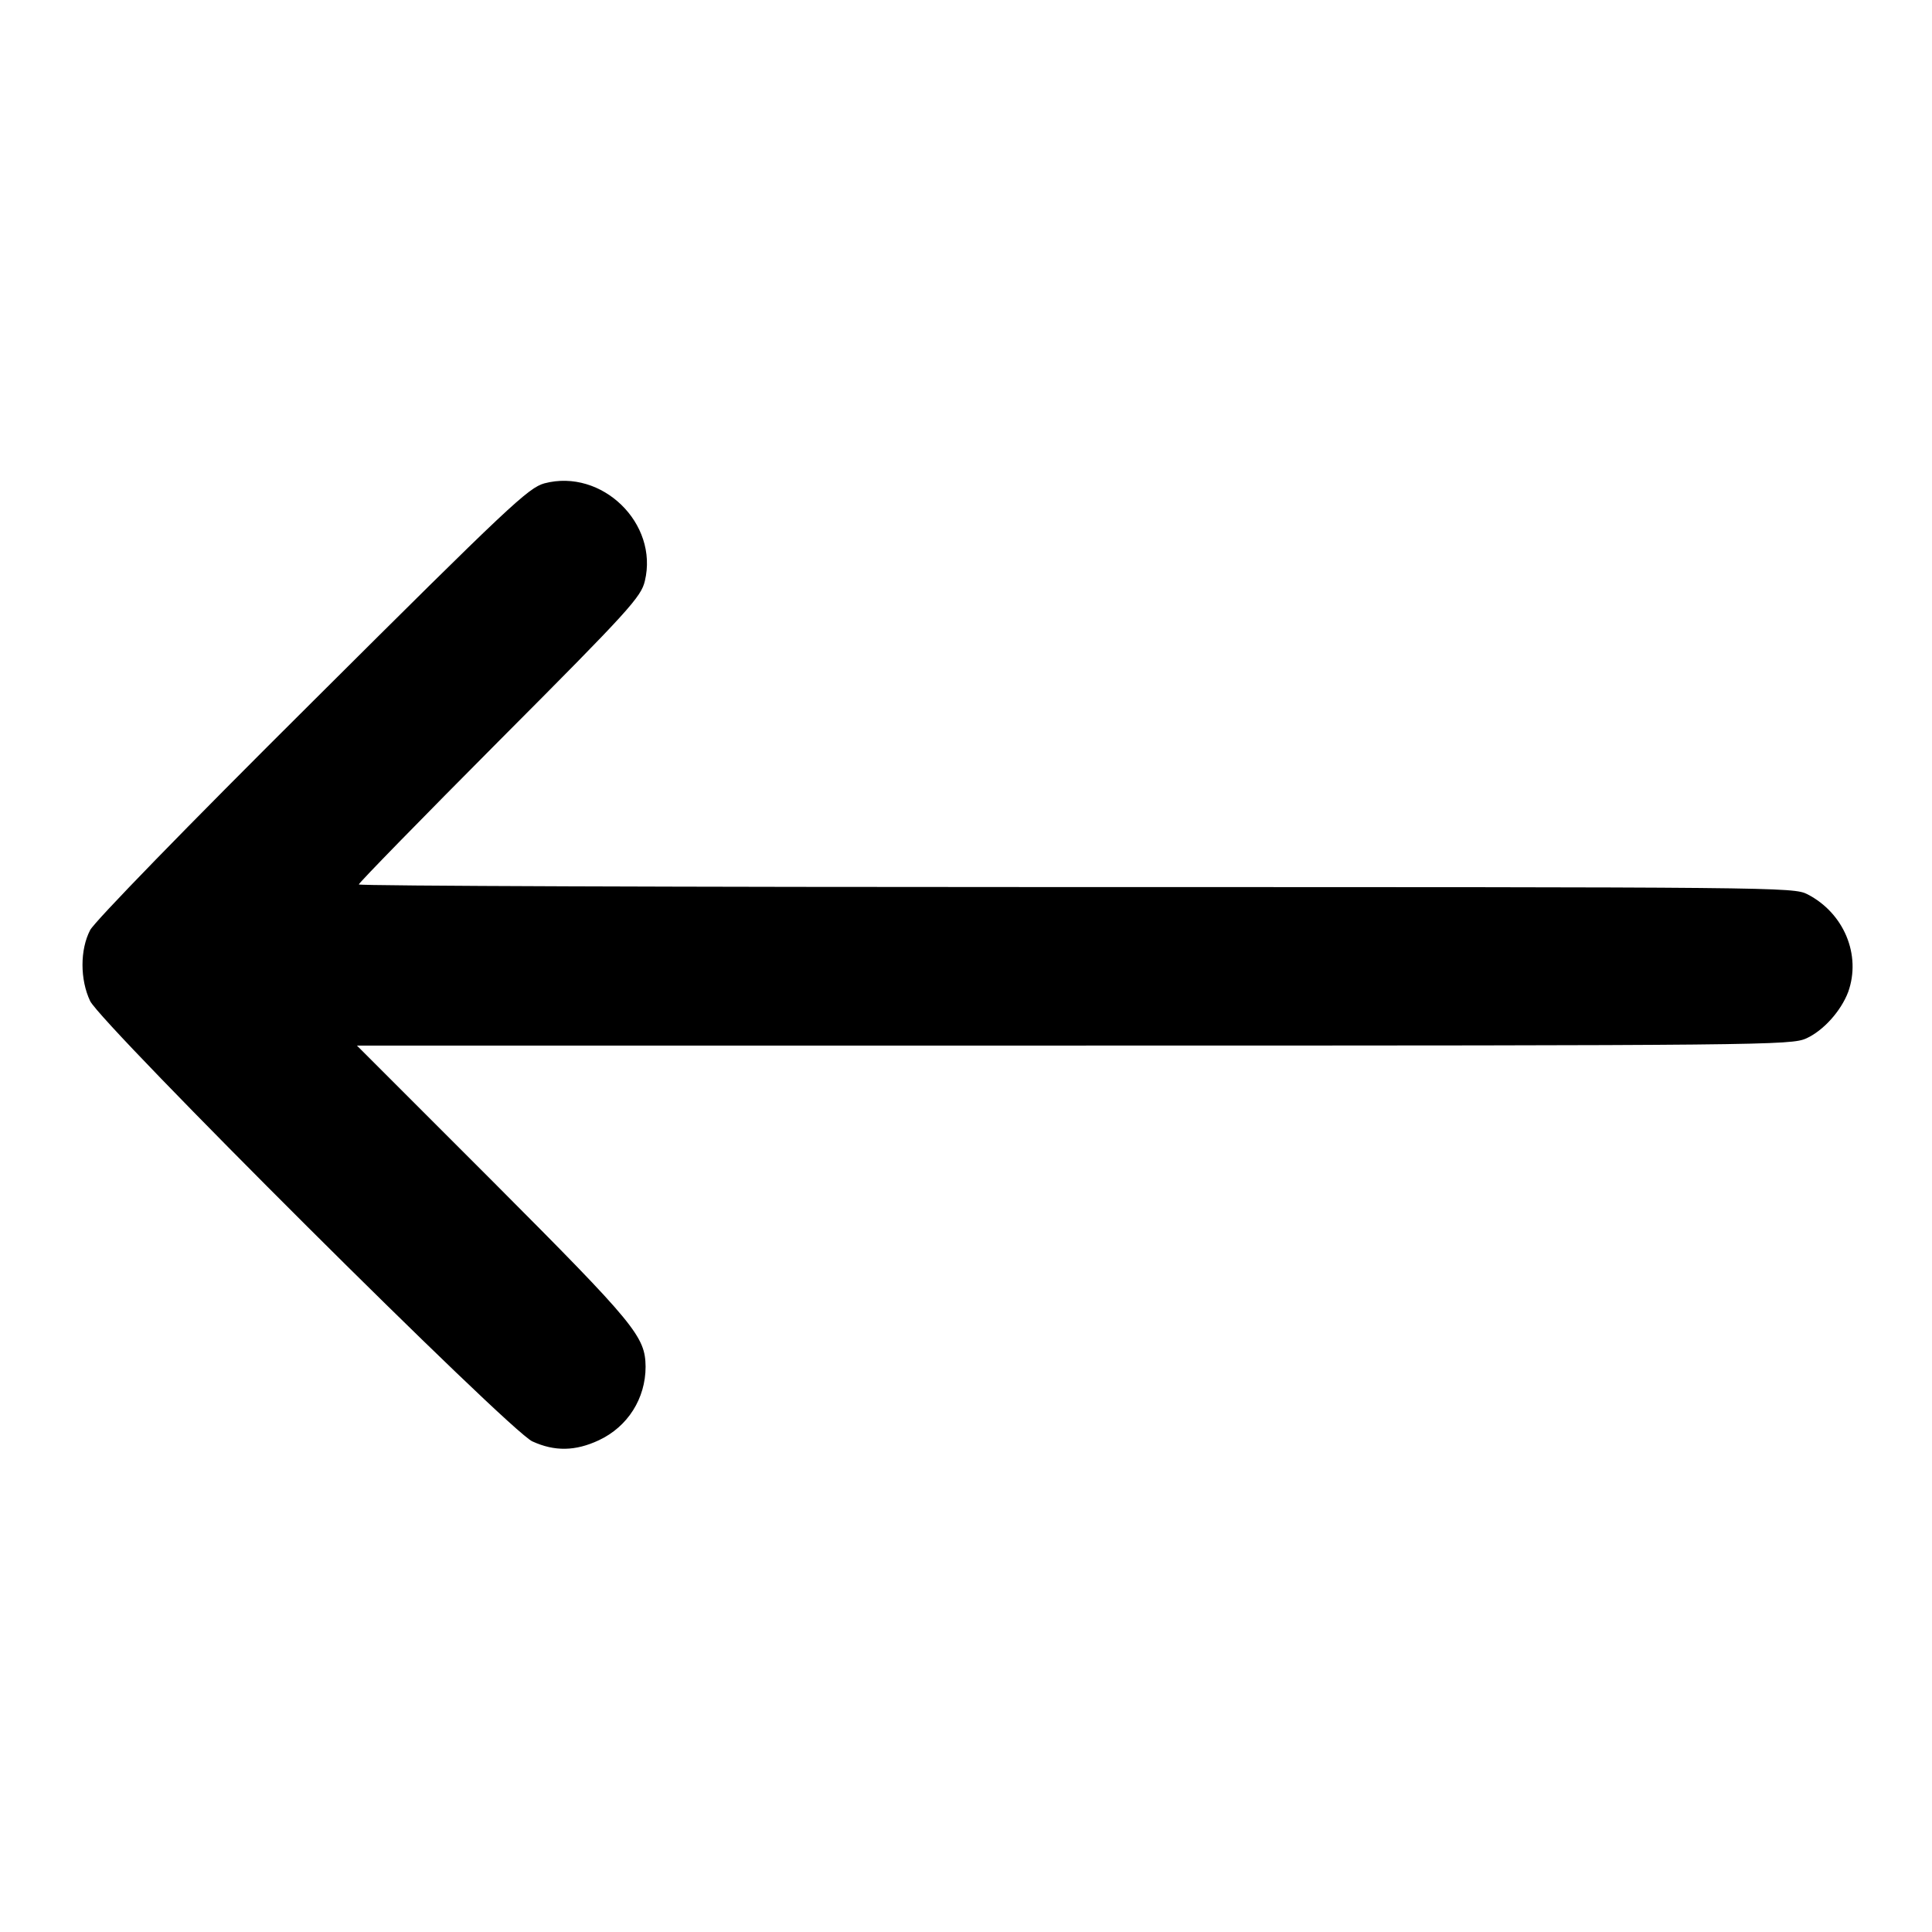
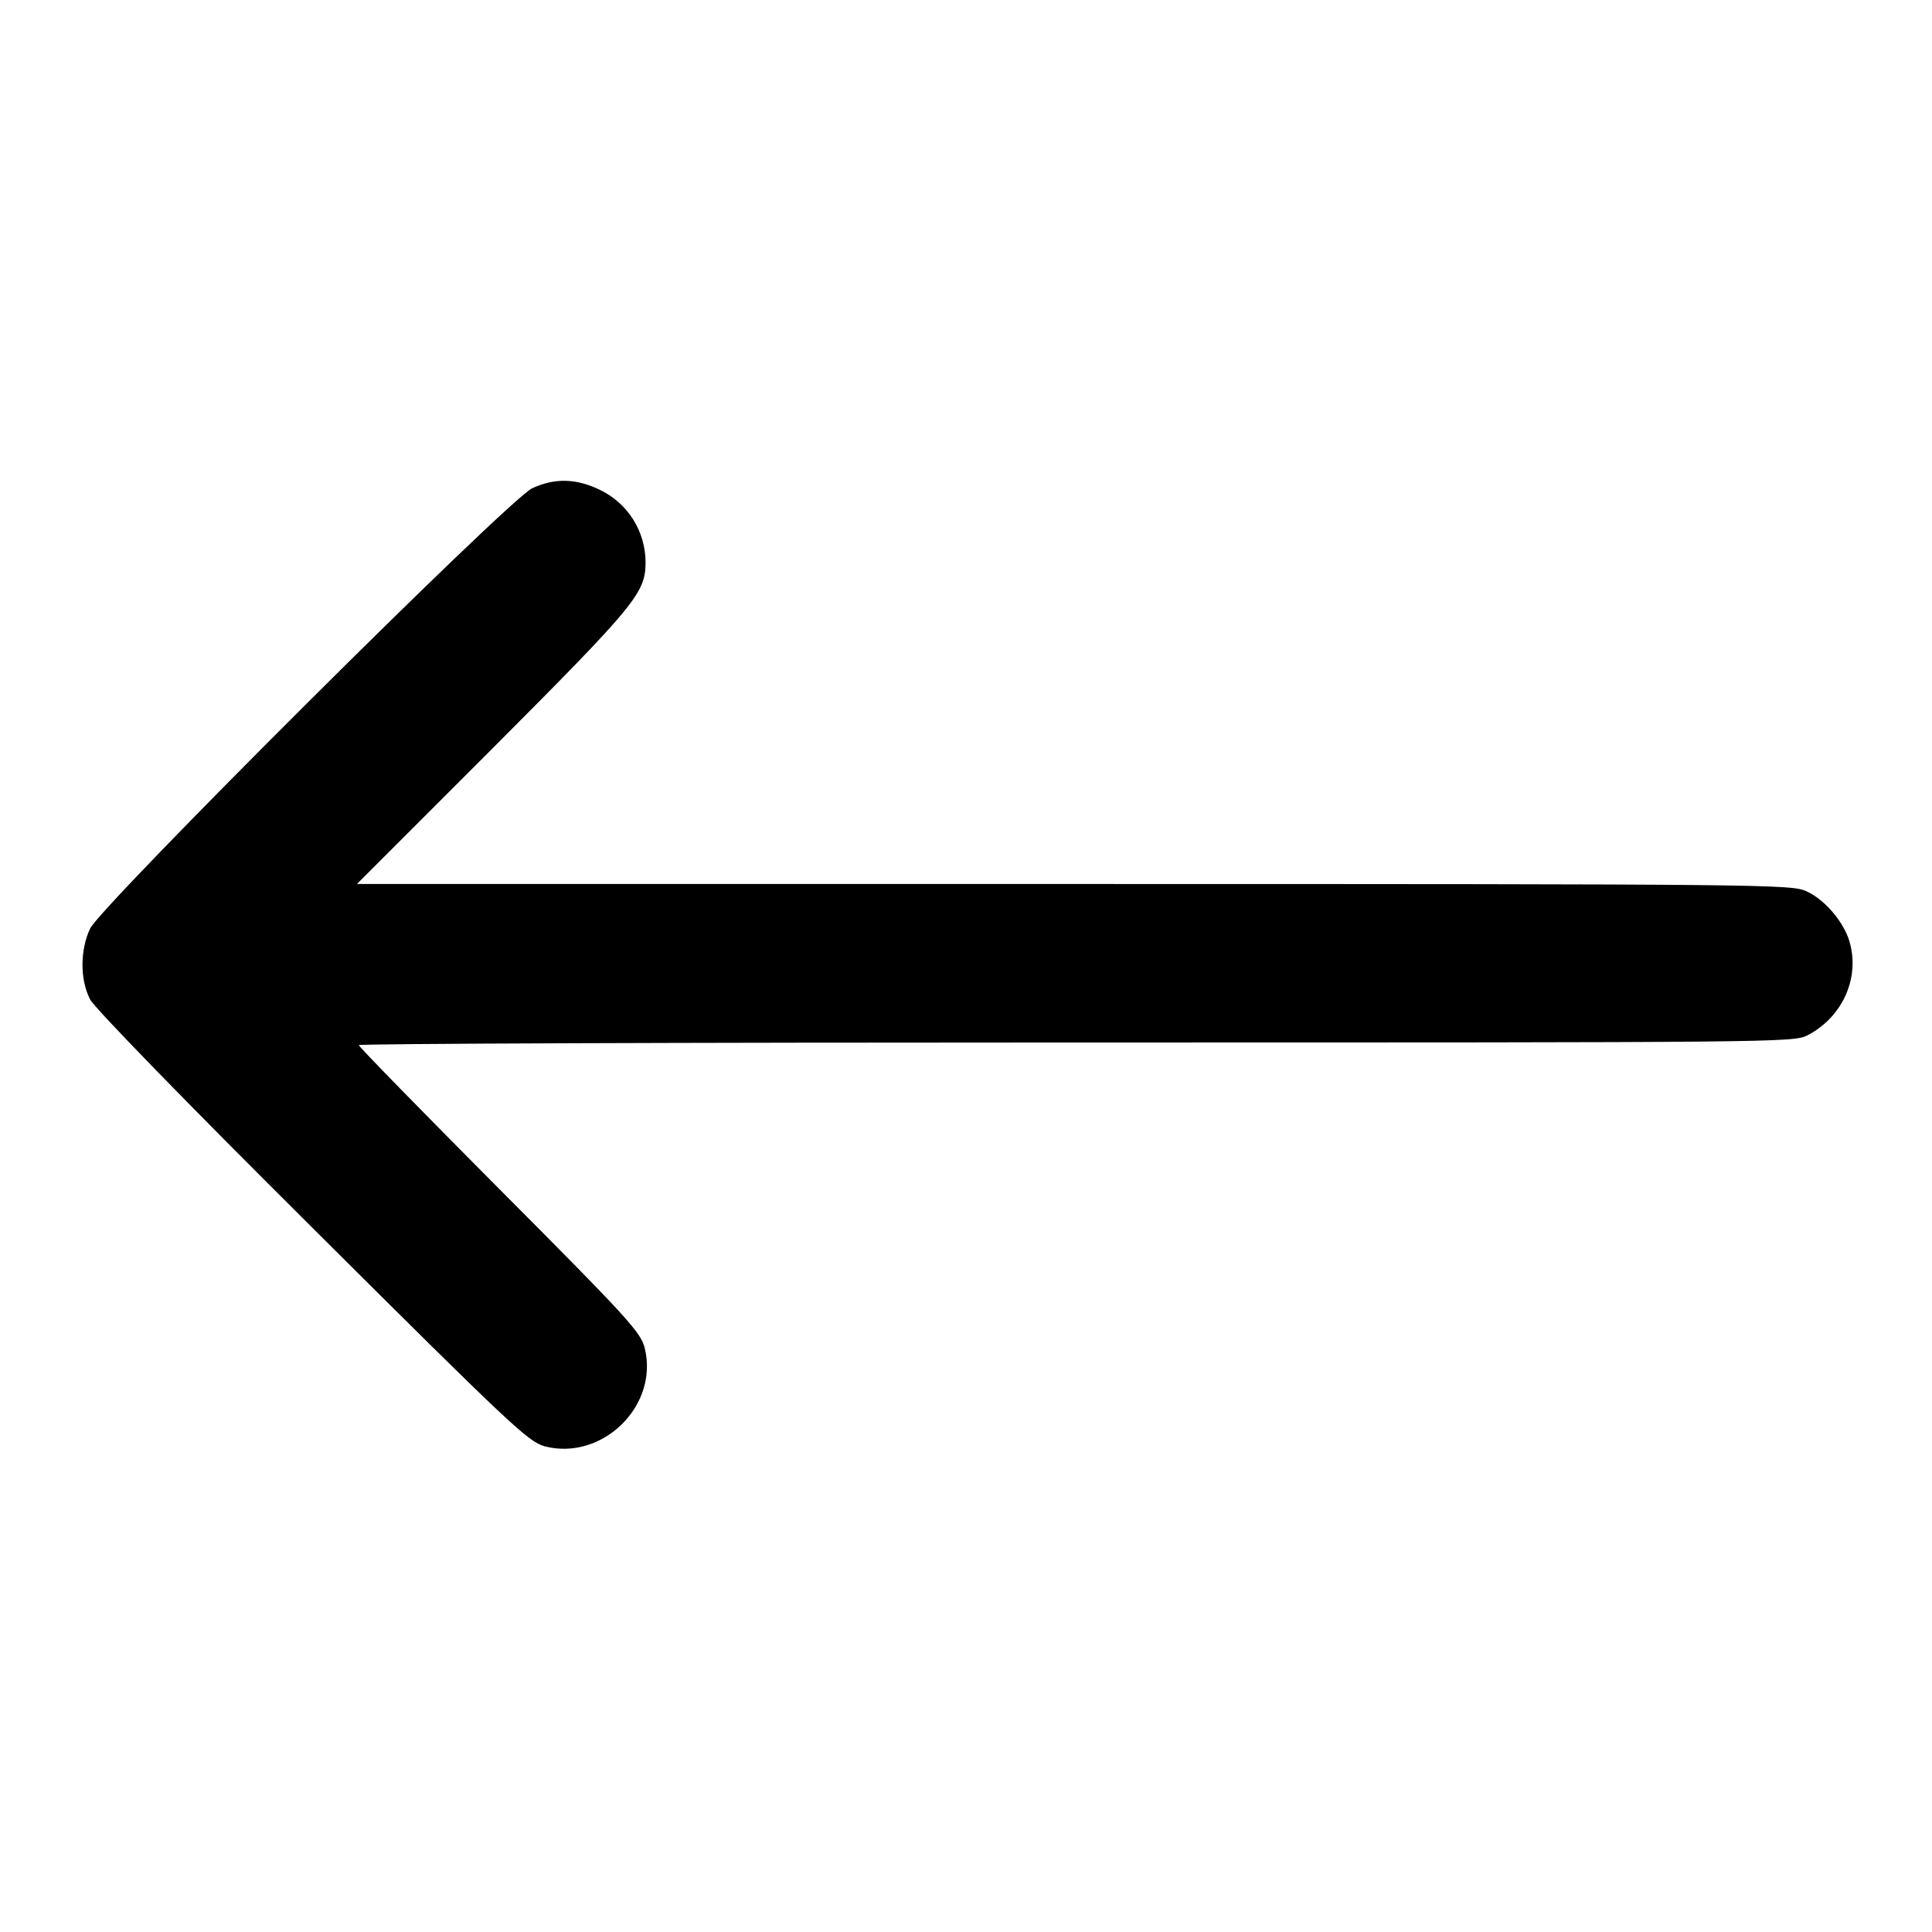
<svg xmlns="http://www.w3.org/2000/svg" version="1.1" id="Layer_1" x="0px" y="0px" width="512px" height="512px" viewBox="0 0 512 512" enable-background="new 0 0 512 512" xml:space="preserve">
  <g transform="translate(0,512) scale(0.1,-0.1)">
-     <path d="M4789.873,2750.122c-37.002,19.004-77.002,19.004-1938.994,19.004c-1045,0-1900,2.998-1900,7.002   c0,3.994,167.988,175.996,374.004,382.998c343.994,345,373.994,379.004,383.994,420.996   c37.002,153.008-113.994,299.004-265.996,259.004c-42.998-12.002-92.002-57.998-615.01-579.004   c-332.988-330.996-576.992-581.992-589.004-605c-26.992-51.992-26.992-131.001,0-188.003   c32.012-63.994,1111.016-1140,1172.012-1166.992c59.004-27.002,114.004-26.006,175.996,2.998   c76.992,35.996,124.004,110.996,124.004,195c-0.996,80-25.996,110.996-403.008,488.994l-361.992,362.002h1900   c1835,0,1900.996,1.006,1940.996,19.004c45.996,20.996,91.992,72.998,110.996,122.998   C4932.871,2589.125,4886.875,2700.122,4789.873,2750.122z" />
+     <path d="M4897.871,2635.293c-19.004,50-65,102.012-111.008,123.008c-40,17.998-105.996,19.004-1941.004,19.004L945.867,2777.3   l361.992,361.992c377.012,378.008,402.012,409.004,403.008,489.009c0,84.004-47.012,159.004-124.004,195   c-61.992,29.004-116.992,30-175.996,2.998c-60.996-27.002-1139.996-1103.003-1172.008-1167.007   c-26.992-56.992-26.992-136.001,0-187.993c12.012-23.008,256.016-274.004,589-605c523.008-521.006,572.012-567.002,615-579.004   c152.012-40,303.008,105.996,265.996,259.004c-10,41.992-40,75.996-383.984,420.996   c-206.016,207.002-374.004,379.004-374.004,382.998c0,4.004,855,7.002,1899.992,7.002c1862.012,0,1902.012,0,1939.004,19.004   C4886.863,2426.299,4932.871,2537.295,4897.871,2635.293z" />
  </g>
</svg>
